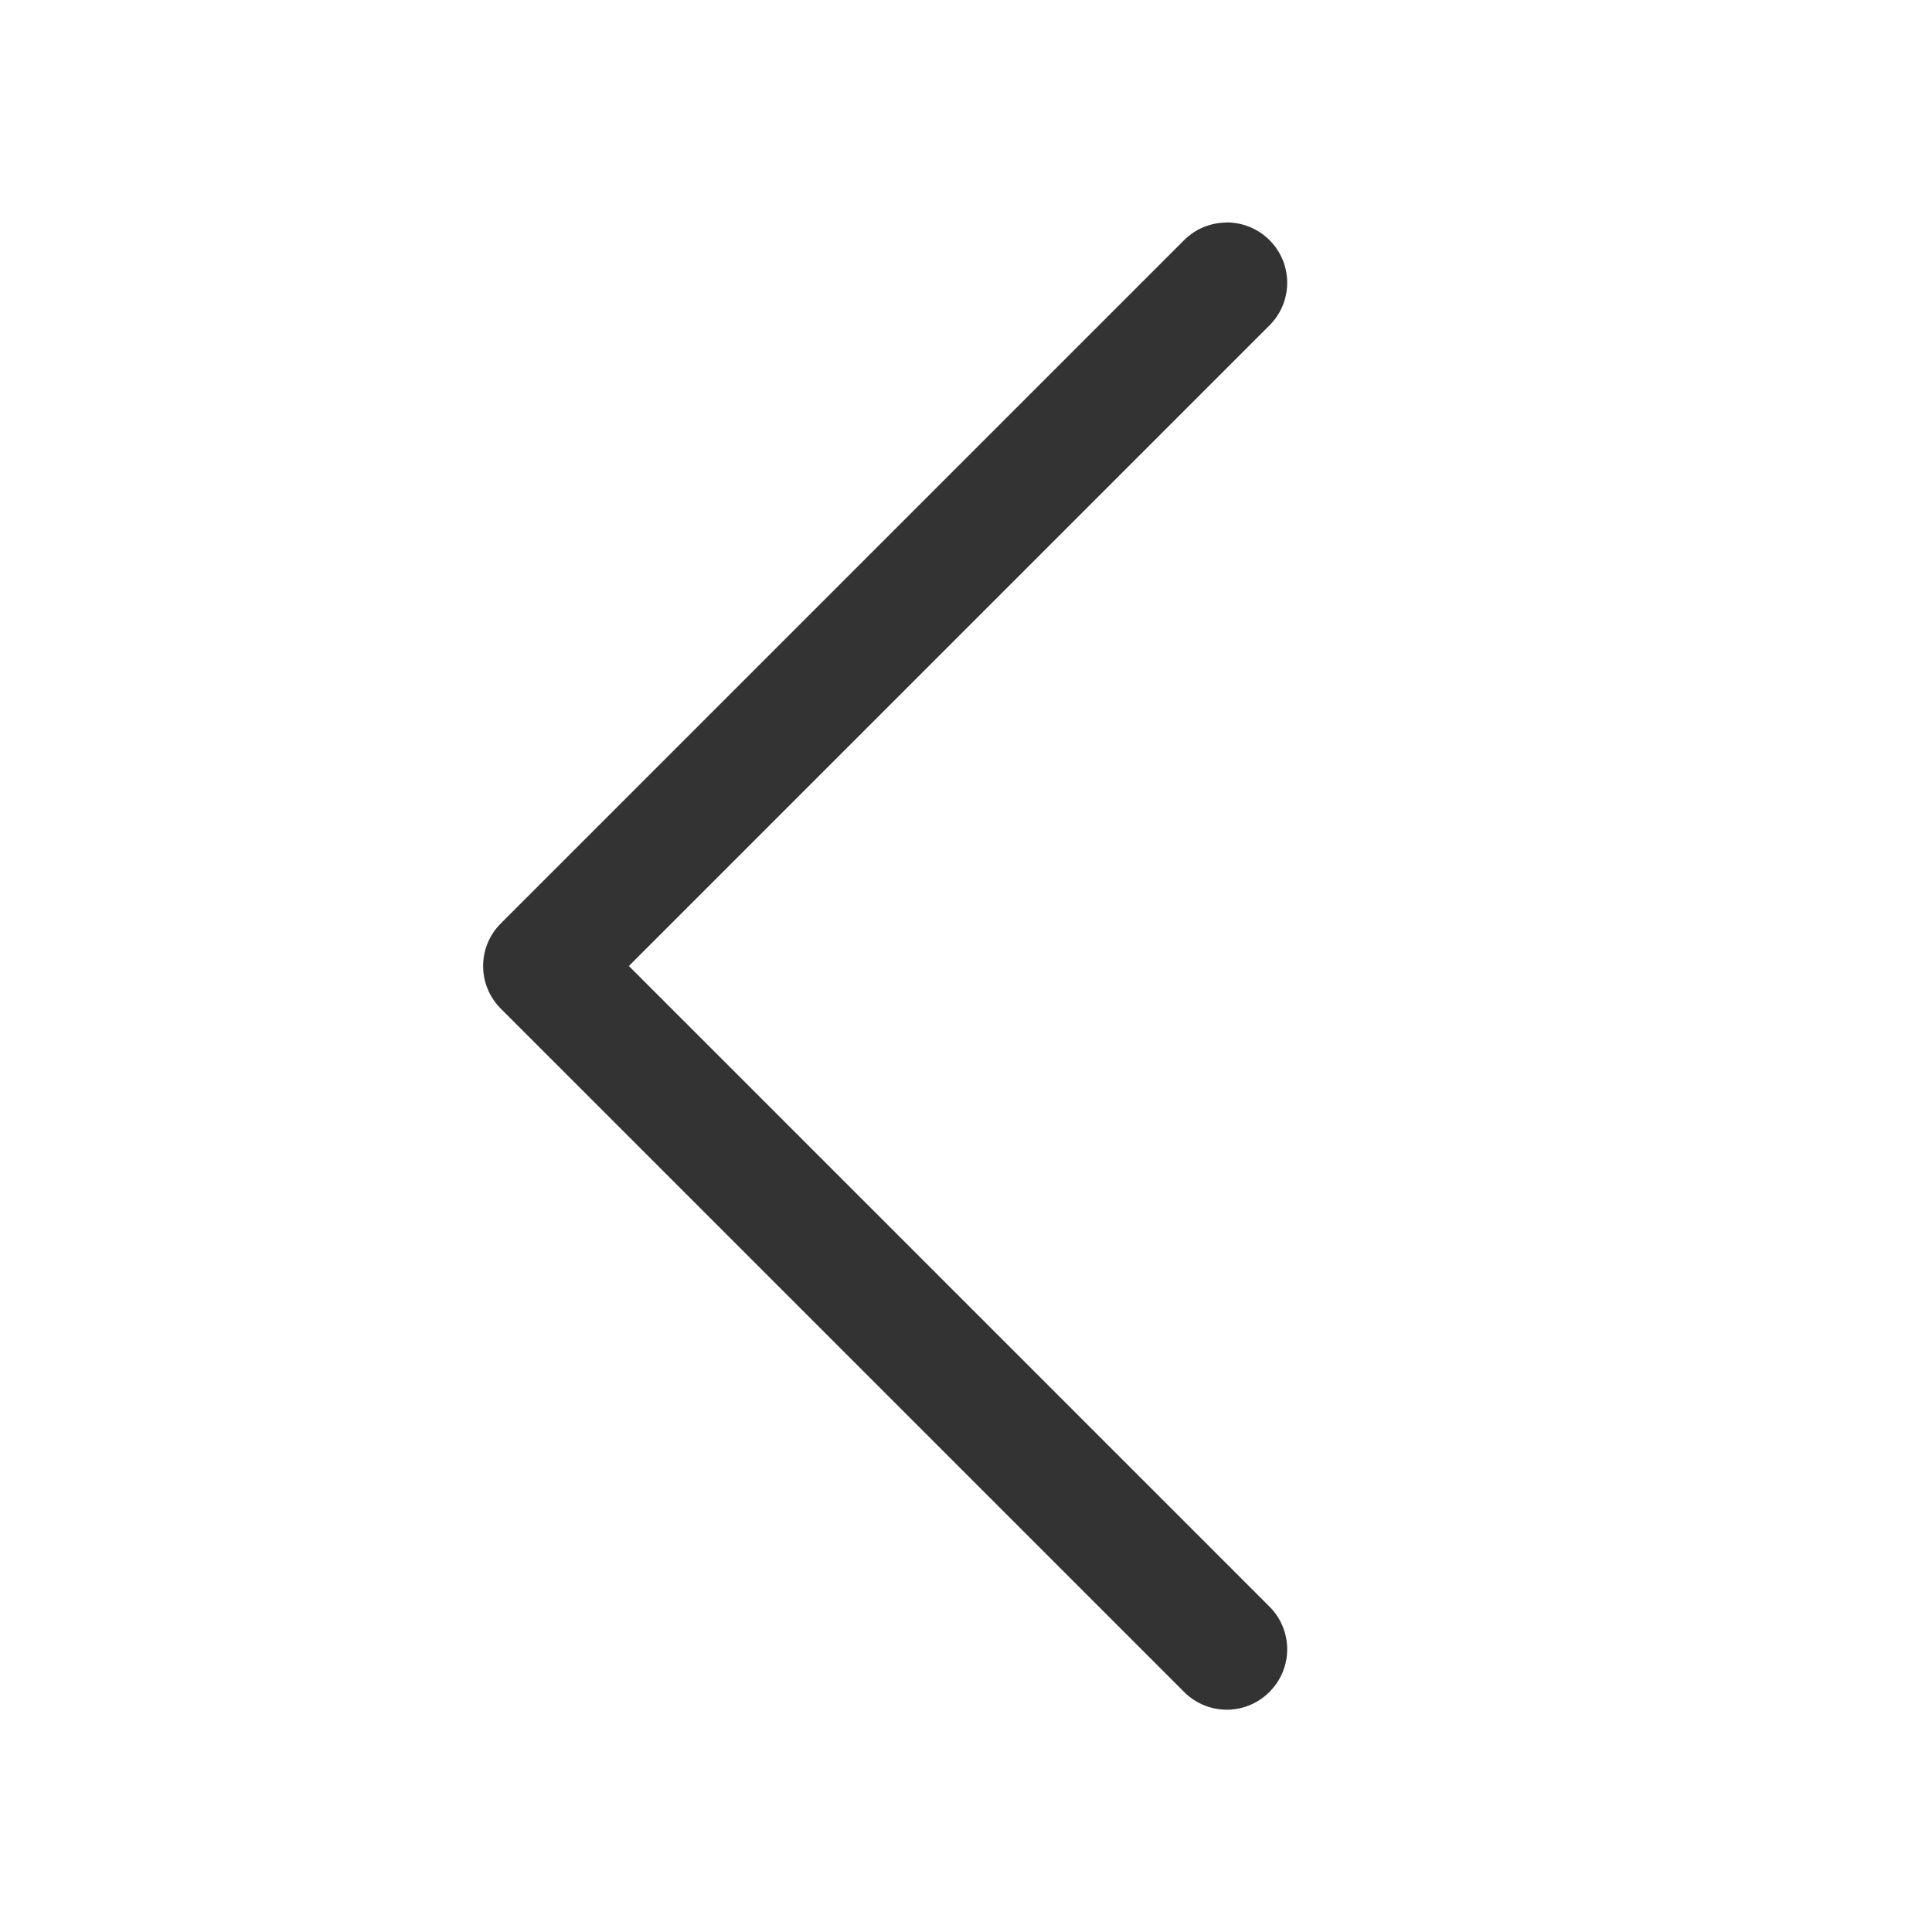
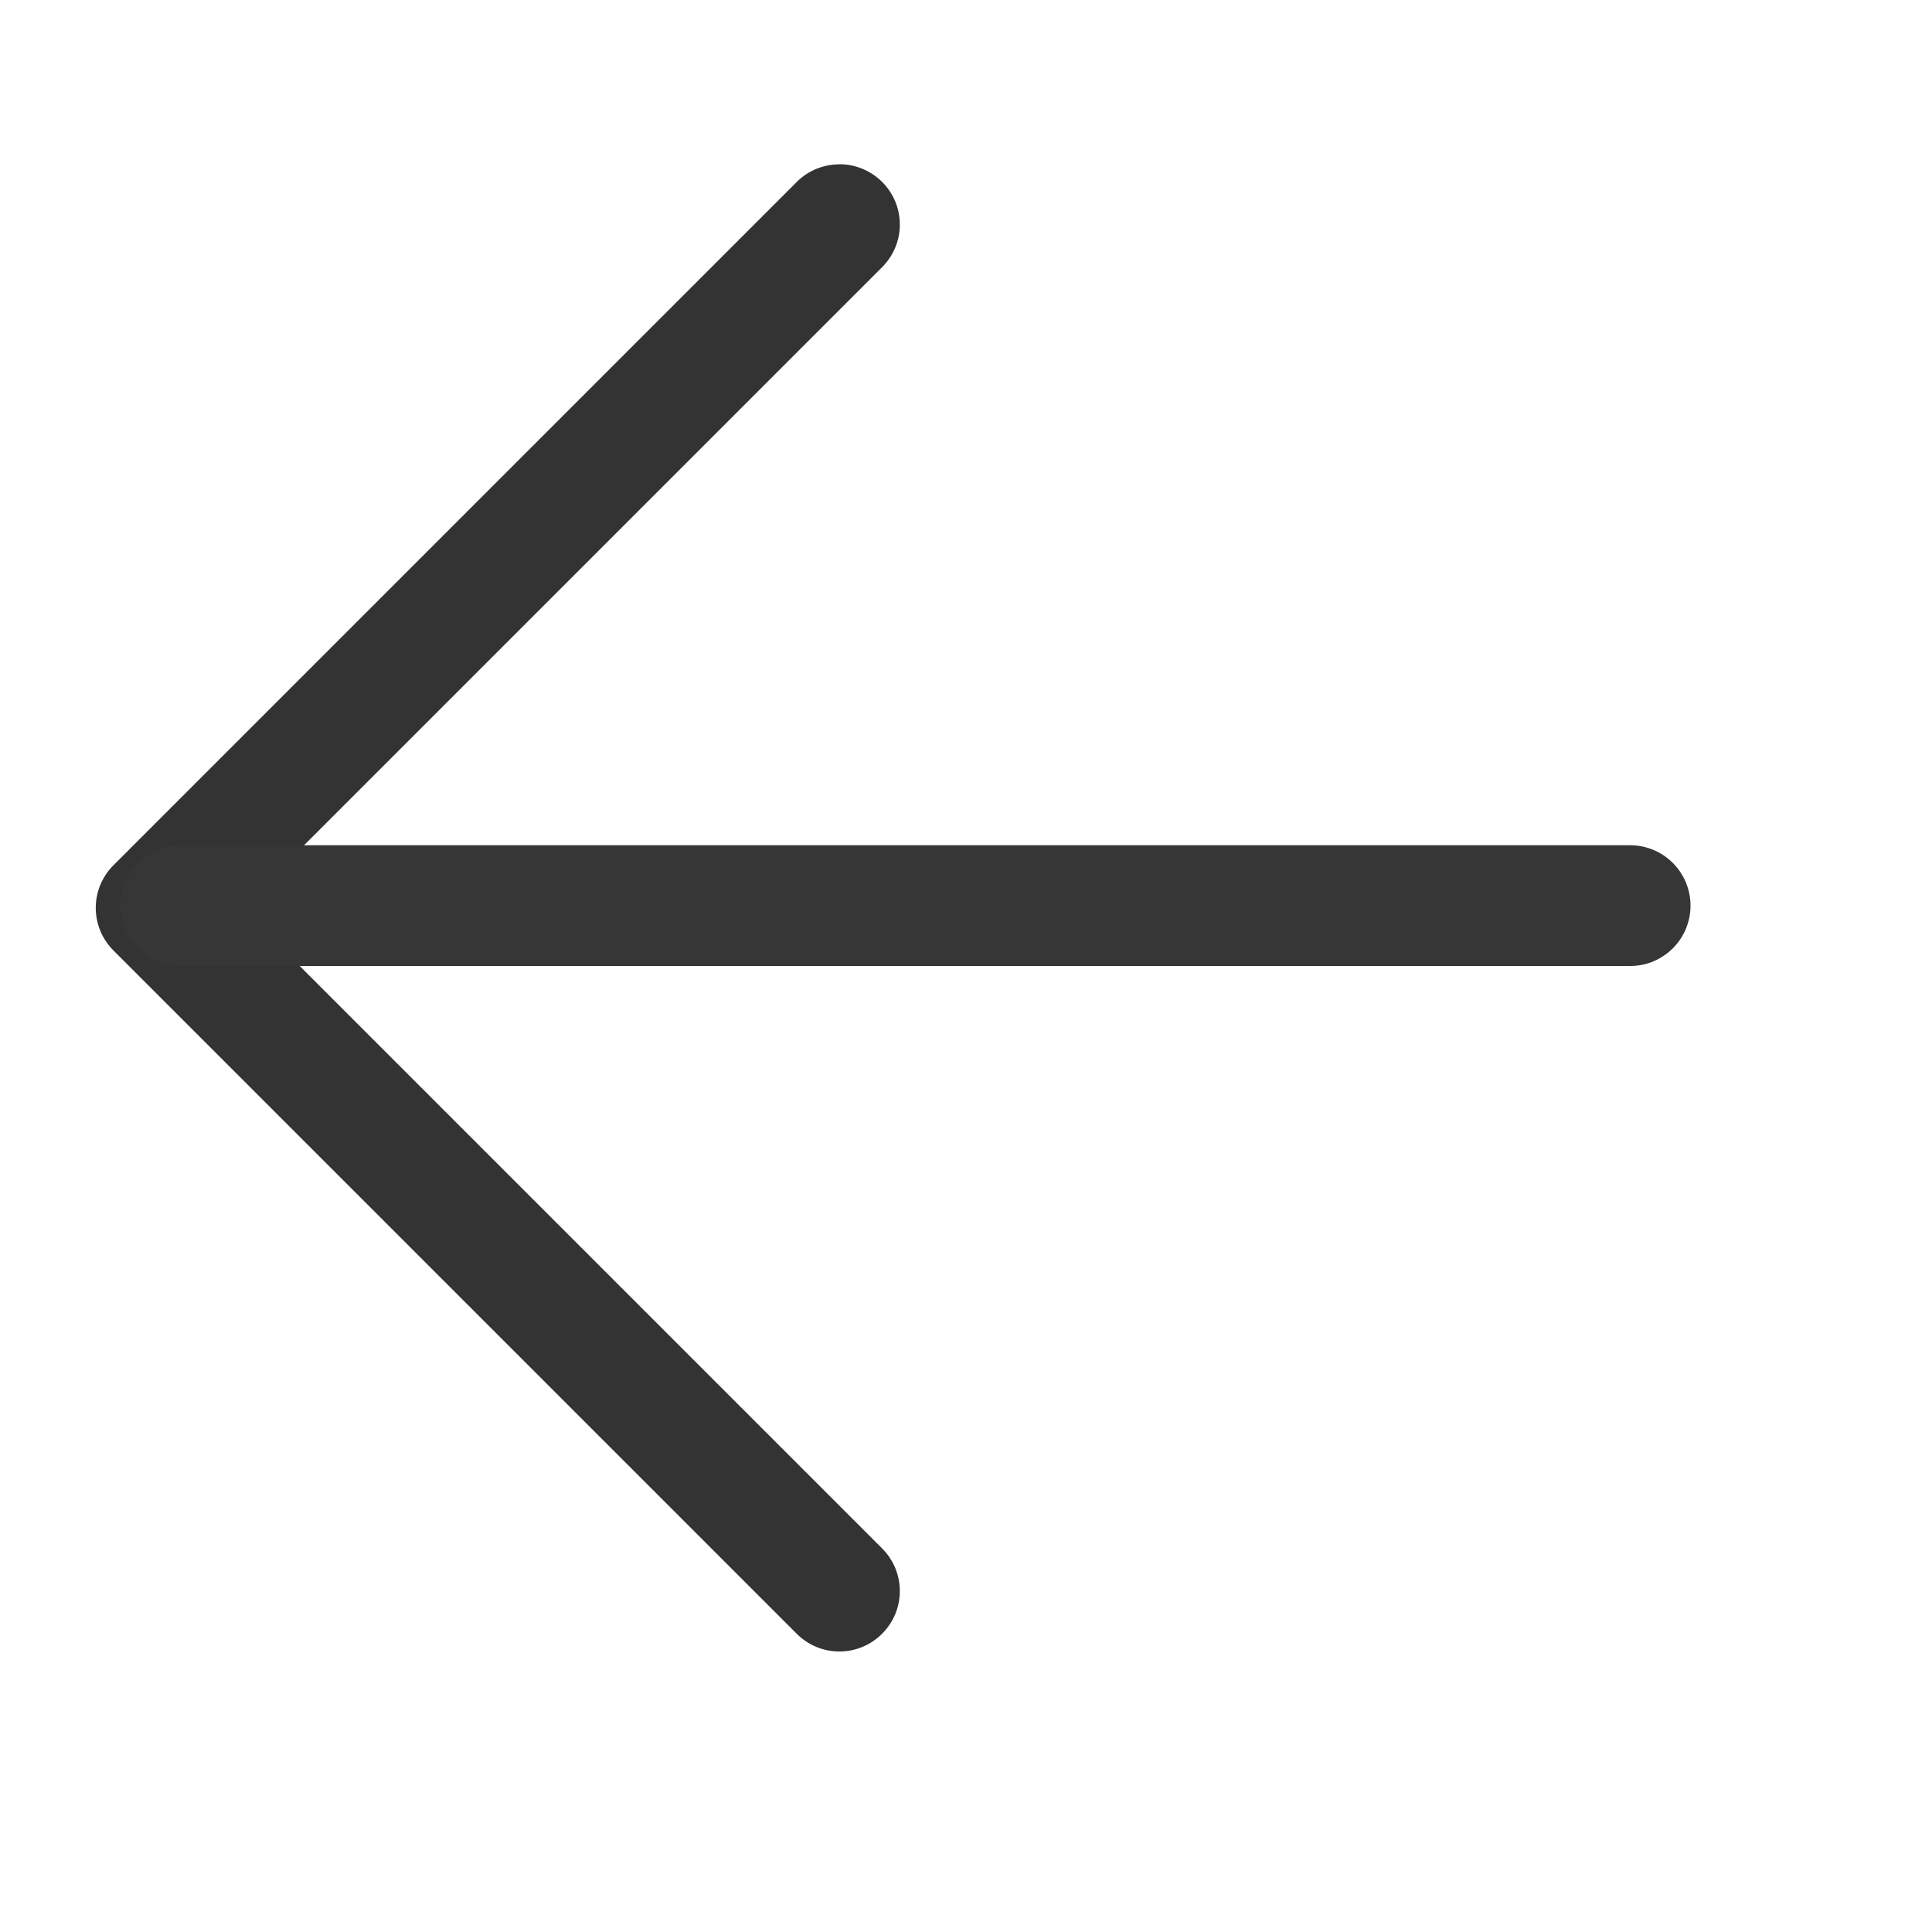
<svg xmlns="http://www.w3.org/2000/svg" width="16" height="16" version="1.1">
-   <path d="m10.159 1.842c0.128 0 0.256 0.049 0.354 0.146 0.196 0.196 0.196 0.511 0 0.707l-5.305 5.305 5.305 5.305c0.196 0.196 0.196 0.511 0 0.707-0.196 0.196-0.511 0.196-0.707 0l-5.658-5.658c-0.196-0.196-0.196-0.511 0-0.707l5.658-5.658c0.098-0.098 0.226-0.146 0.354-0.146z" fill="#333" stroke-linecap="round" stroke-linejoin="round" stroke-width="1.809" />
+   <path d="m6.951 1.36c0.128 0 0.256 0.049 0.354 0.146 0.196 0.196 0.196 0.511 0 0.707l-5.305 5.305 5.305 5.305c0.196 0.196 0.196 0.511 0 0.707s-0.511 0.196-0.707 0l-5.658-5.658c-0.196-0.196-0.196-0.511 0-0.707l5.658-5.658c0.098-0.098 0.226-0.146 0.354-0.146z" fill="#333333" stroke-linecap="round" stroke-linejoin="round" stroke-width="1.809" />
+   <rect x="1" y="7" width="13" height="1" rx=".5" ry=".5" fill="#363636" stroke-linecap="round" stroke-linejoin="round" stroke-width="2" style="paint-order:stroke fill markers" />
</svg>
